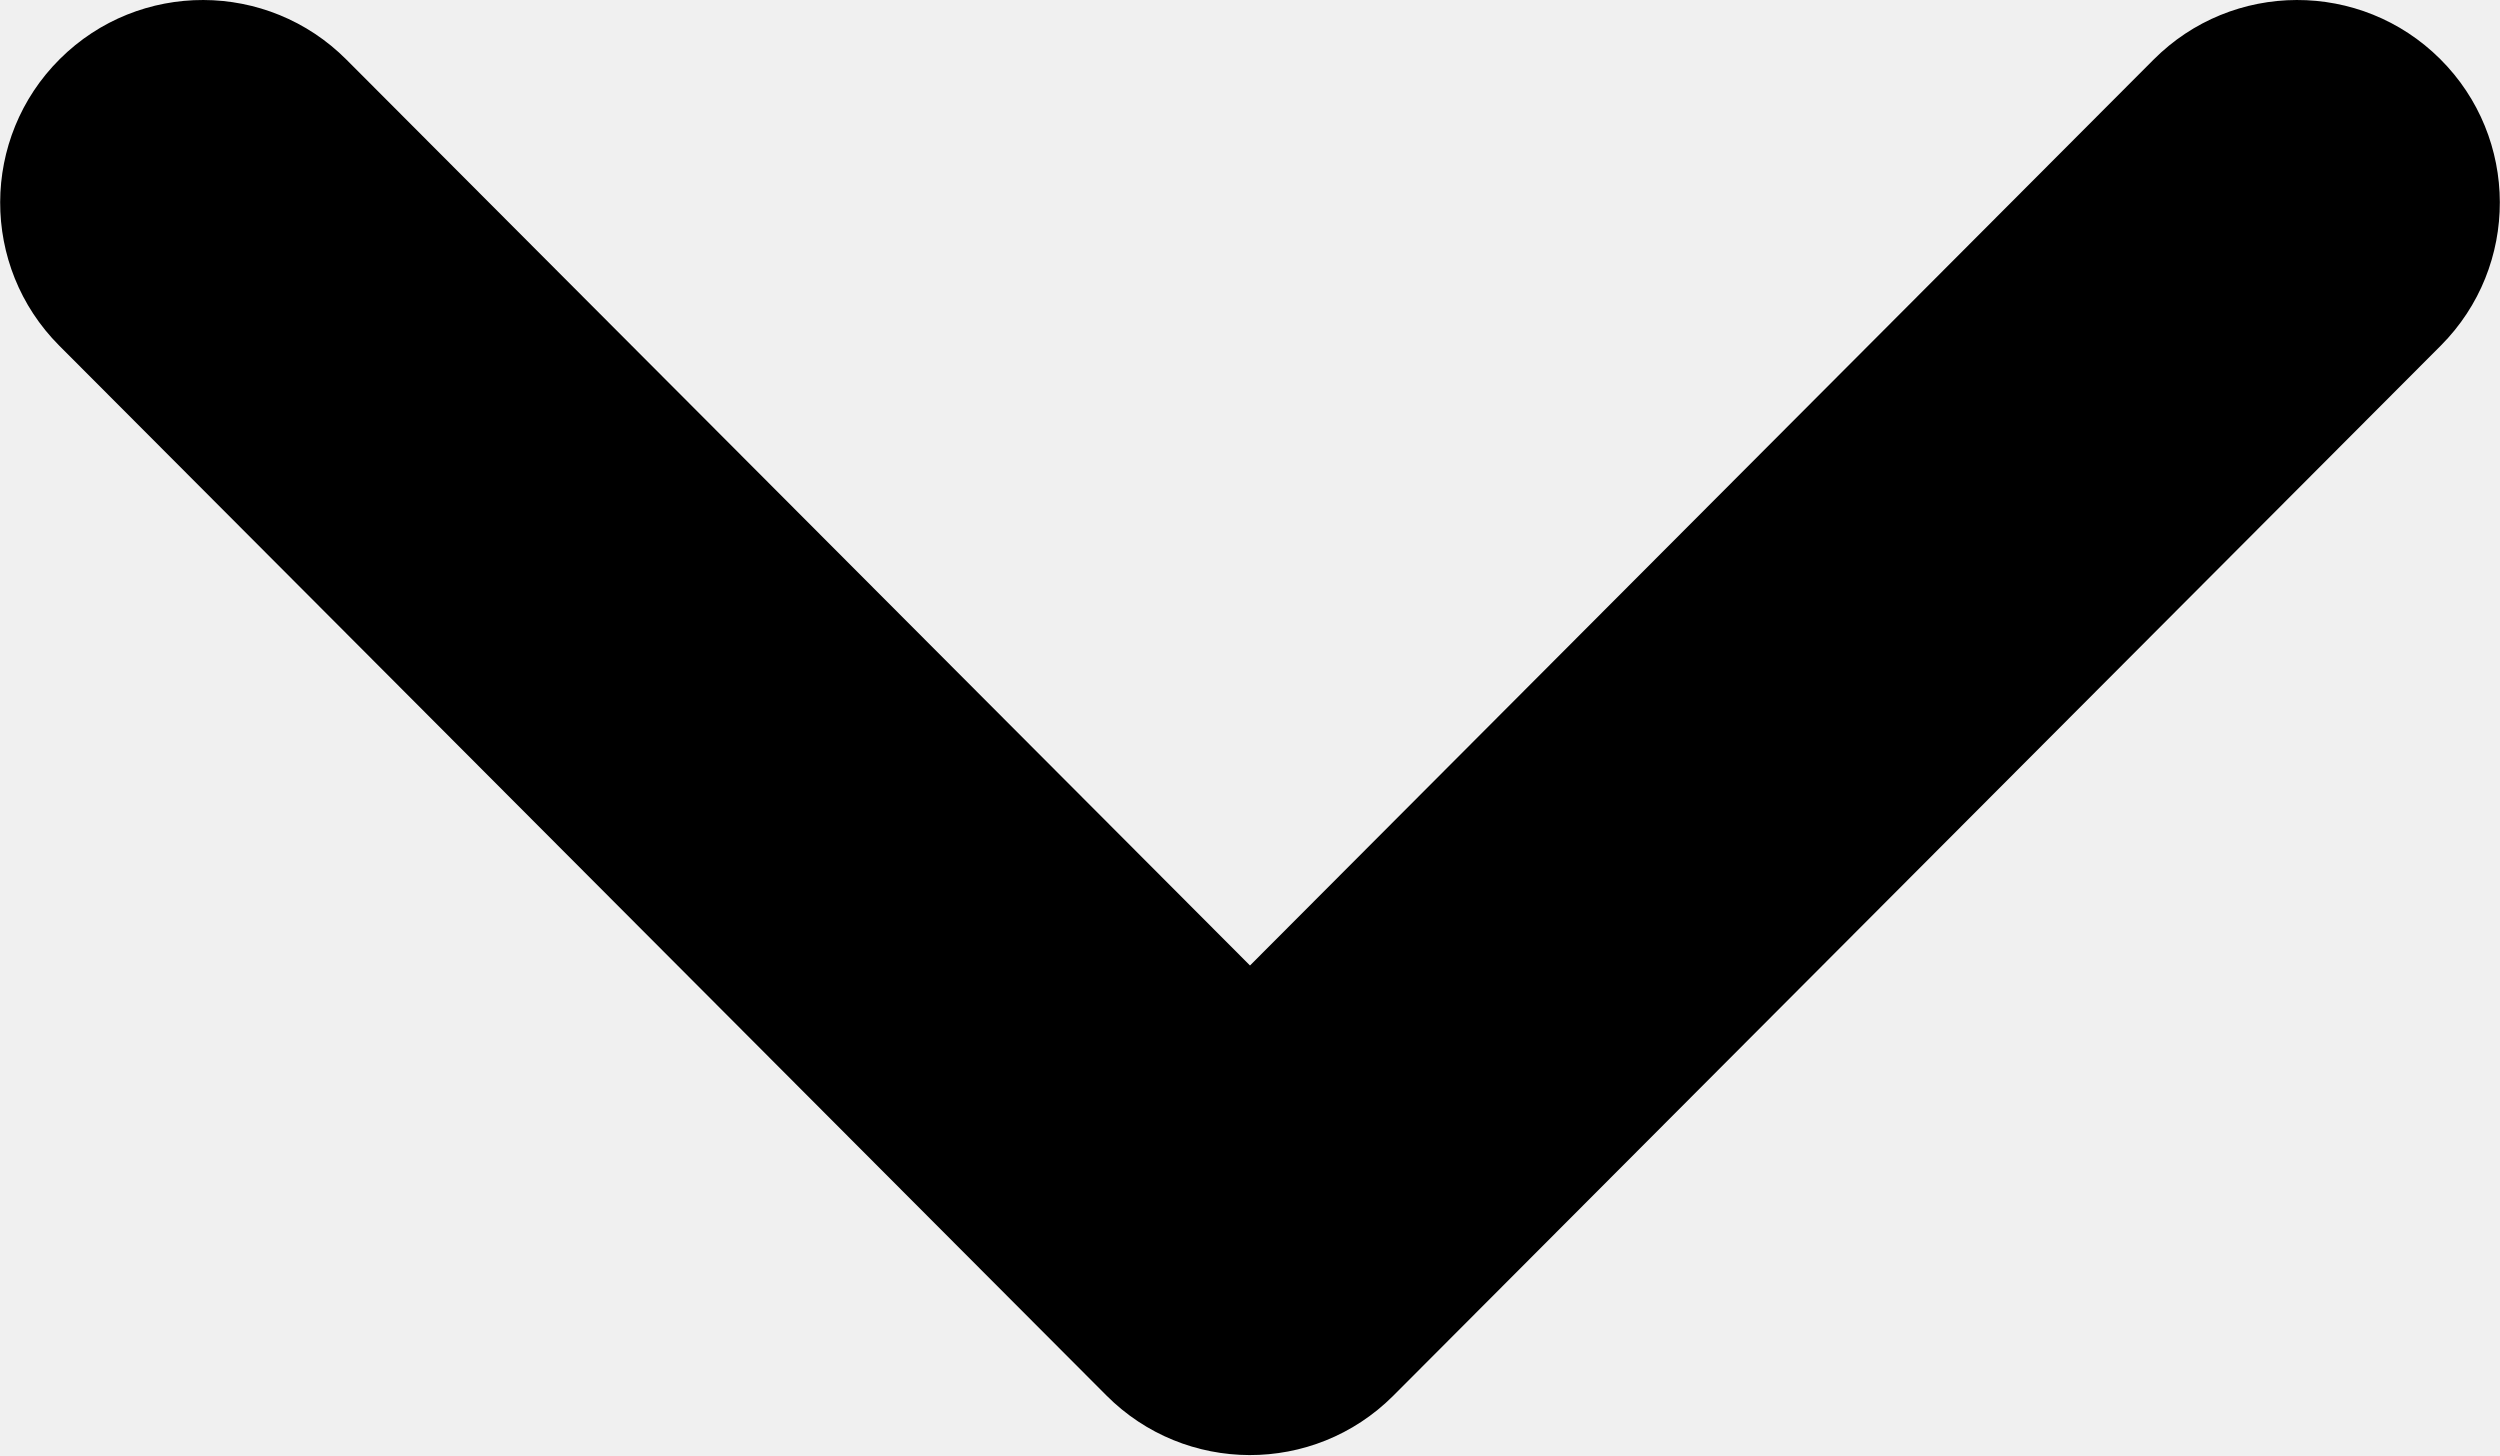
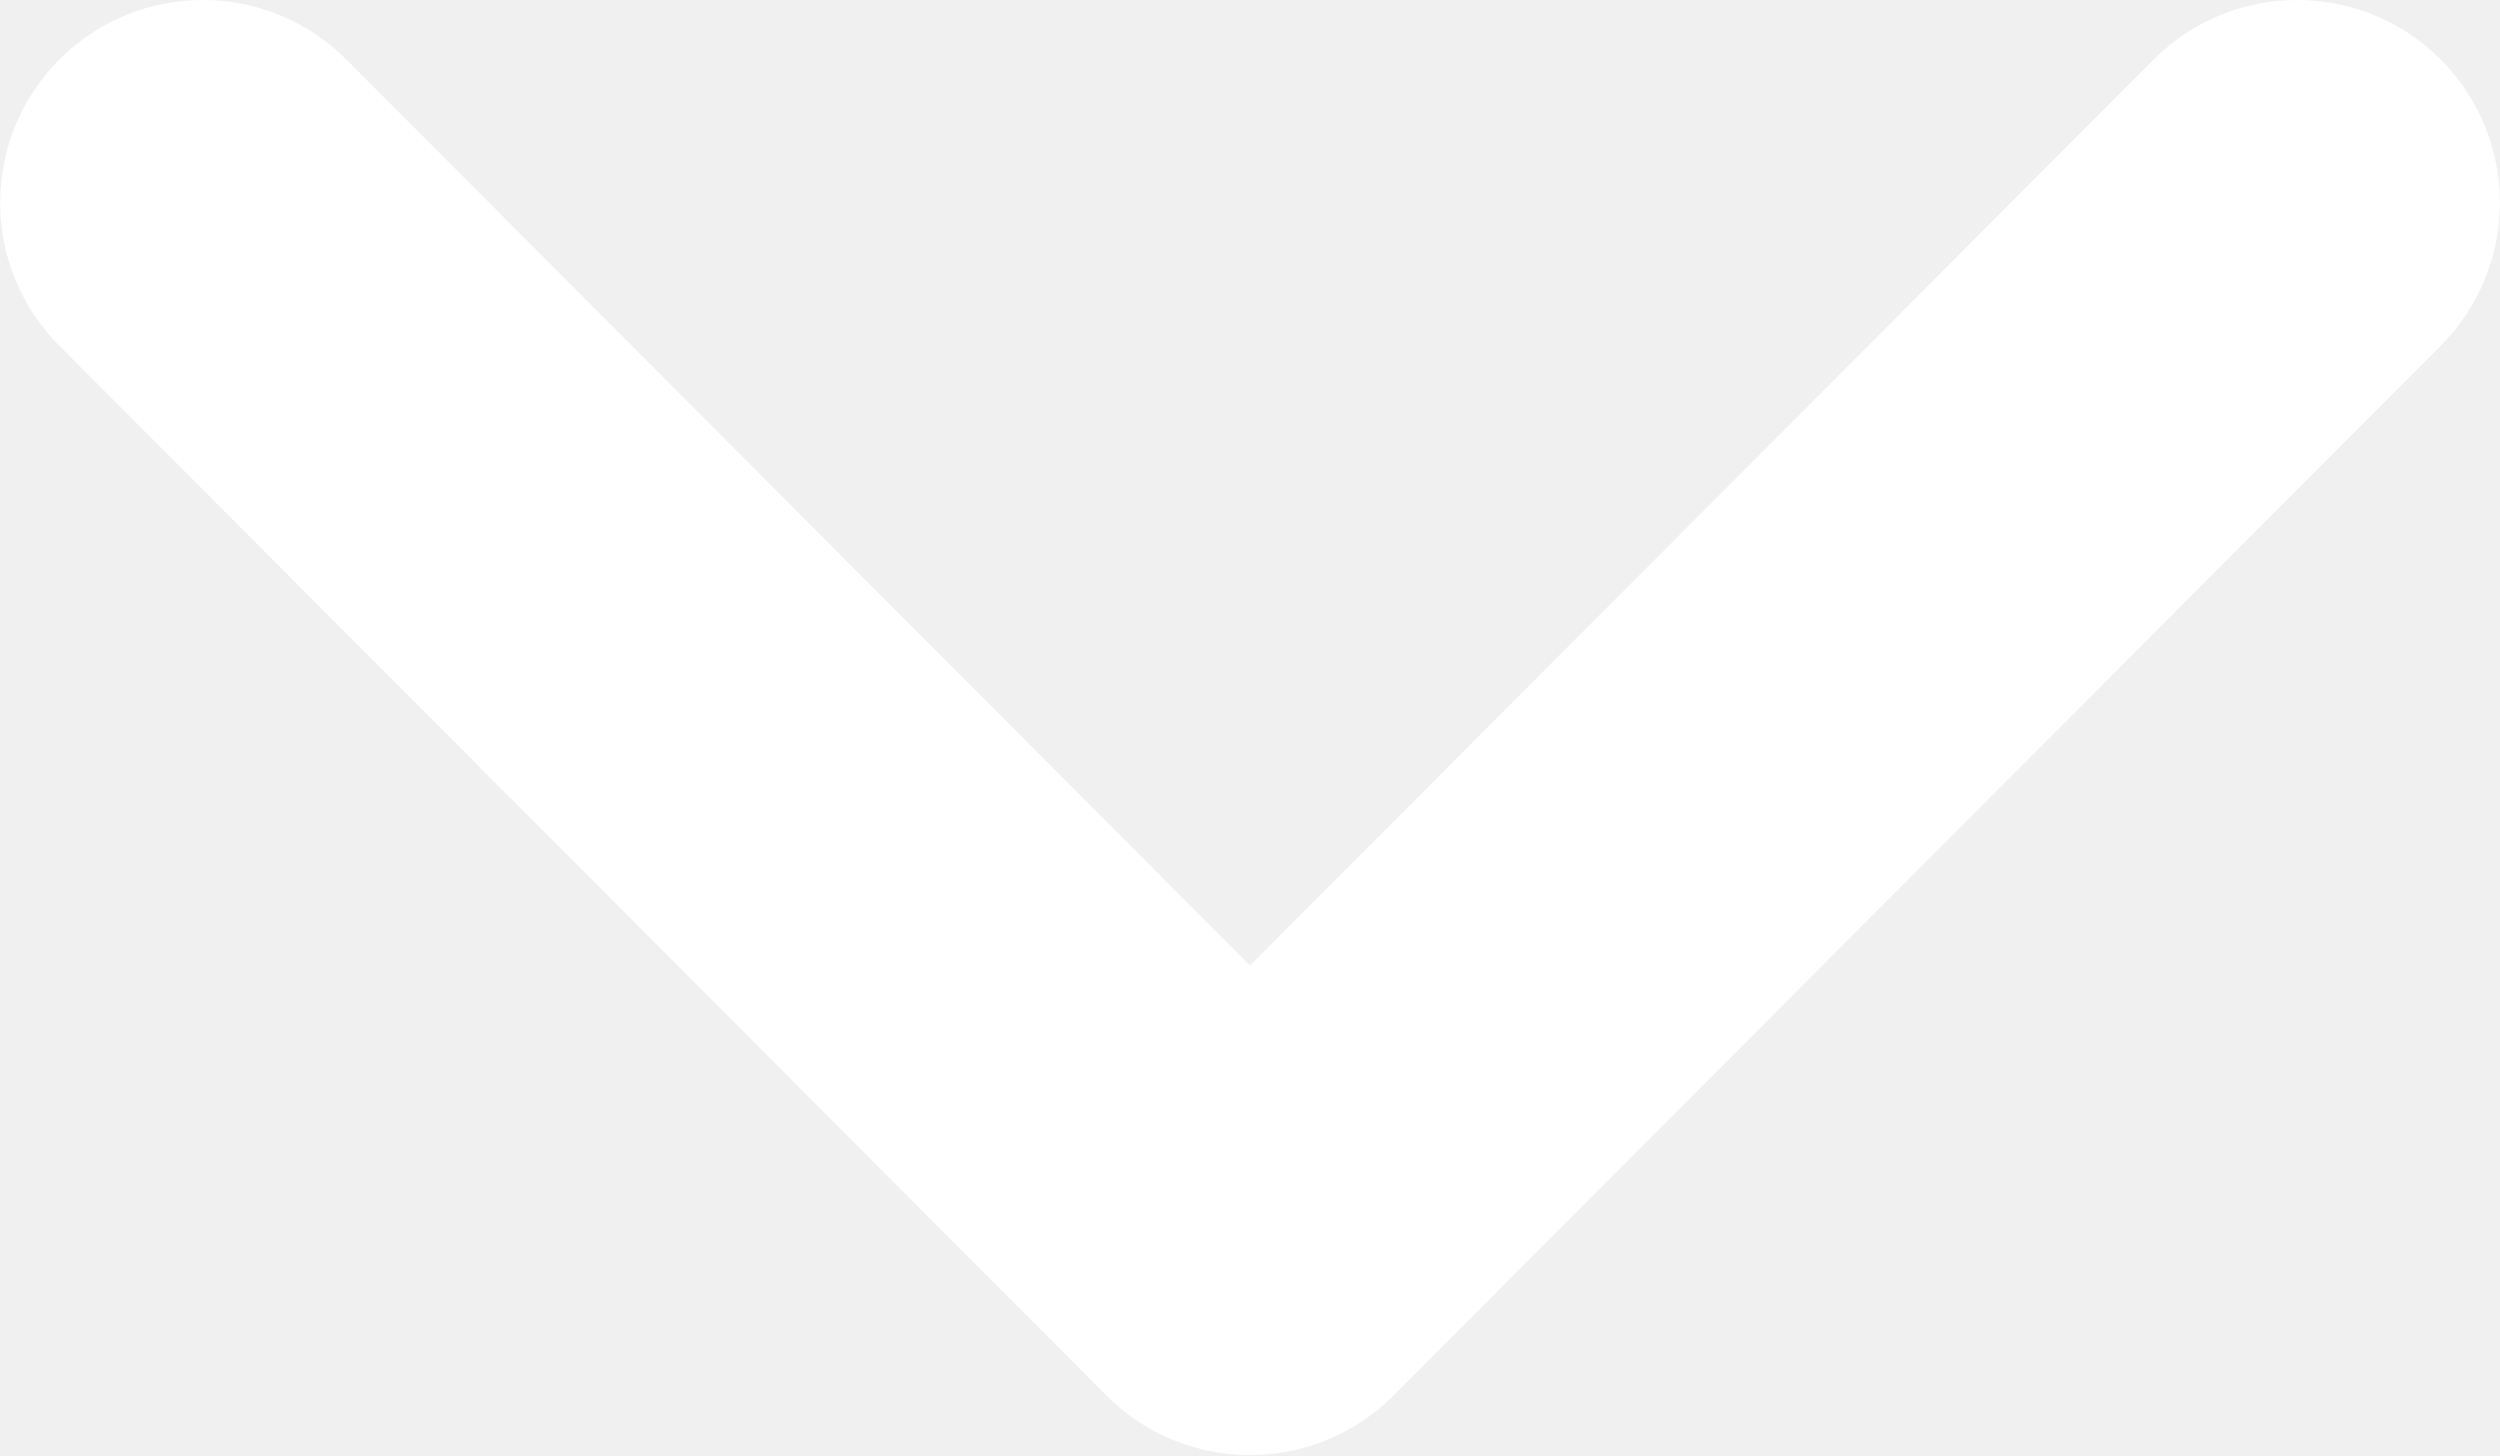
- <svg xmlns="http://www.w3.org/2000/svg" xml:space="preserve" width="512" height="298" shape-rendering="geometricPrecision" text-rendering="geometricPrecision" image-rendering="optimizeQuality" fill-rule="evenodd" clip-rule="evenodd" viewBox="0 0 512 298.04">
-   <path fill-rule="nonzero" d="M12.08 70.78c-16.17-16.24-16.09-42.54.15-58.7 16.25-16.17 42.54-16.09 58.71.15L256 197.76 441.06 12.23c16.17-16.24 42.46-16.32 58.71-.15 16.24 16.16 16.32 42.46.15 58.7L285.27 285.96c-16.24 16.17-42.54 16.09-58.7-.15L12.08 70.78z" />
+ <svg xmlns="http://www.w3.org/2000/svg" xml:space="preserve" width="512" height="298" shape-rendering="geometricPrecision" text-rendering="geometricPrecision" image-rendering="optimizeQuality" fill-rule="evenodd" clip-rule="evenodd" viewBox="0 0 512 298.04" version="1.1" id="svg1">
+   <defs id="defs1" />
+   <path fill-rule="nonzero" d="M12.08 70.78c-16.17-16.24-16.09-42.54.15-58.7 16.25-16.17 42.54-16.09 58.71.15L256 197.76 441.06 12.23c16.17-16.24 42.46-16.32 58.71-.15 16.24 16.16 16.32 42.46.15 58.7L285.27 285.96c-16.24 16.17-42.54 16.09-58.7-.15L12.08 70.78z" id="path1" style="fill:#ffffff" />
</svg>
